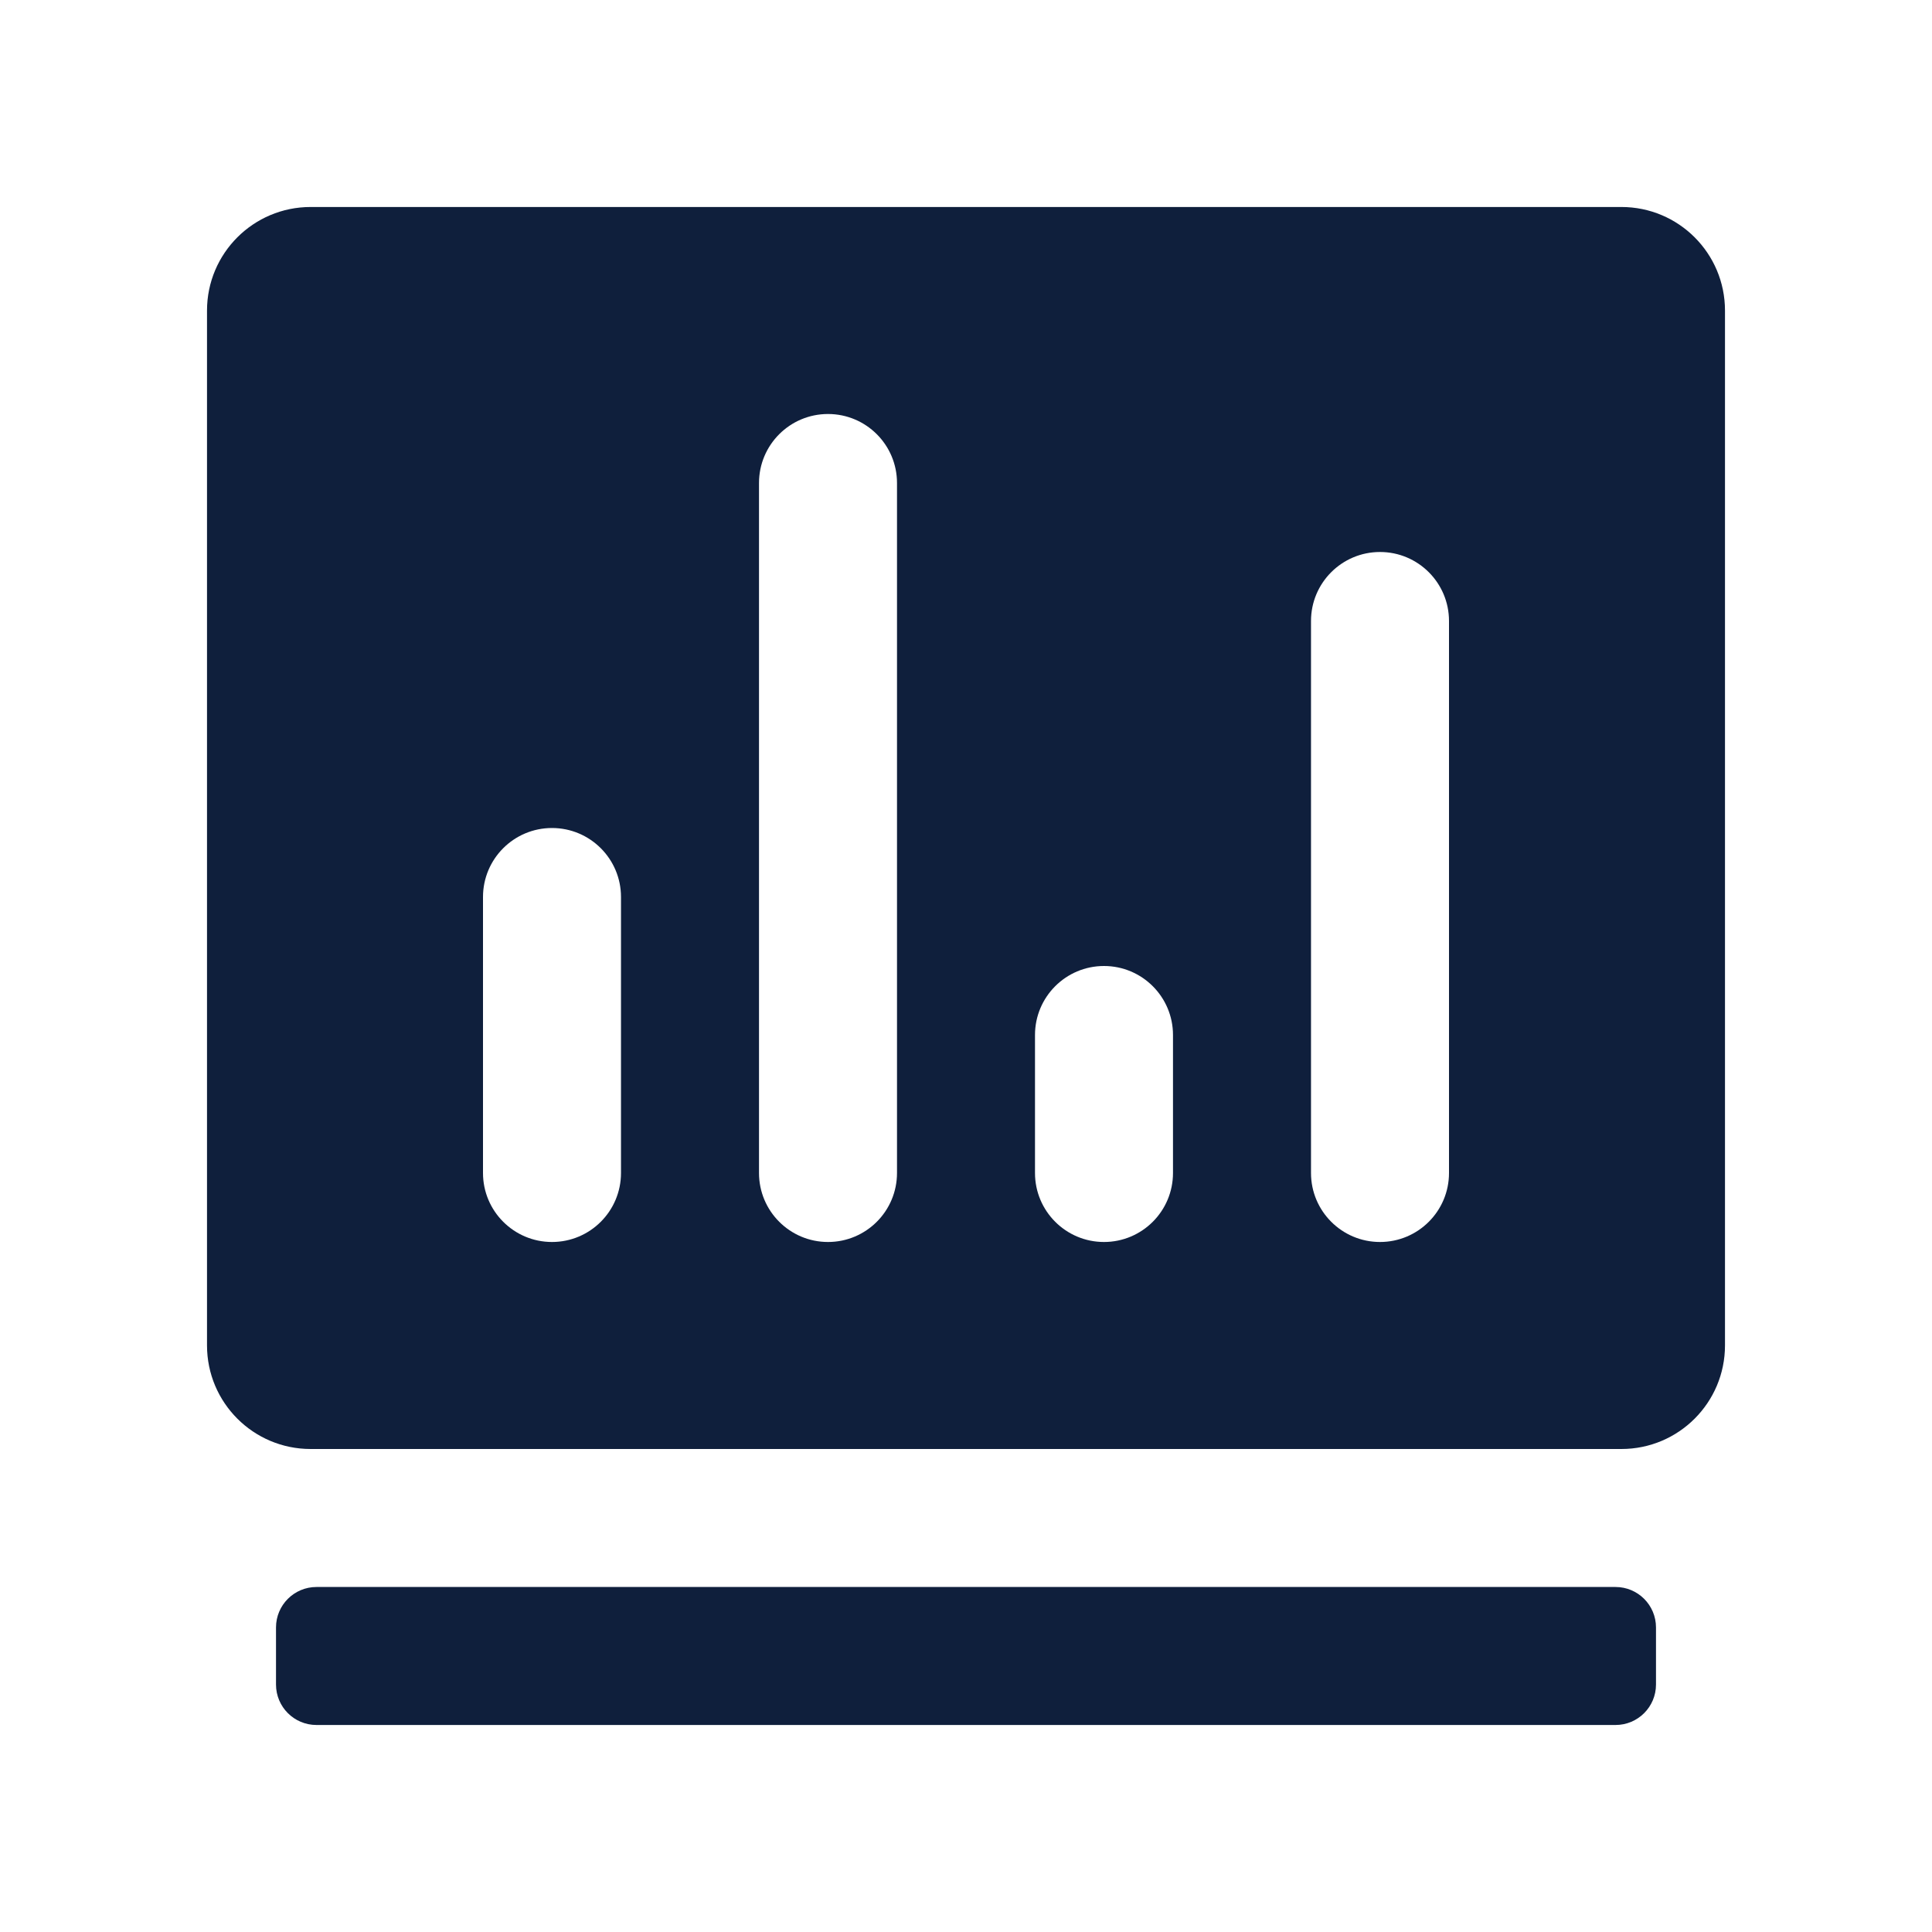
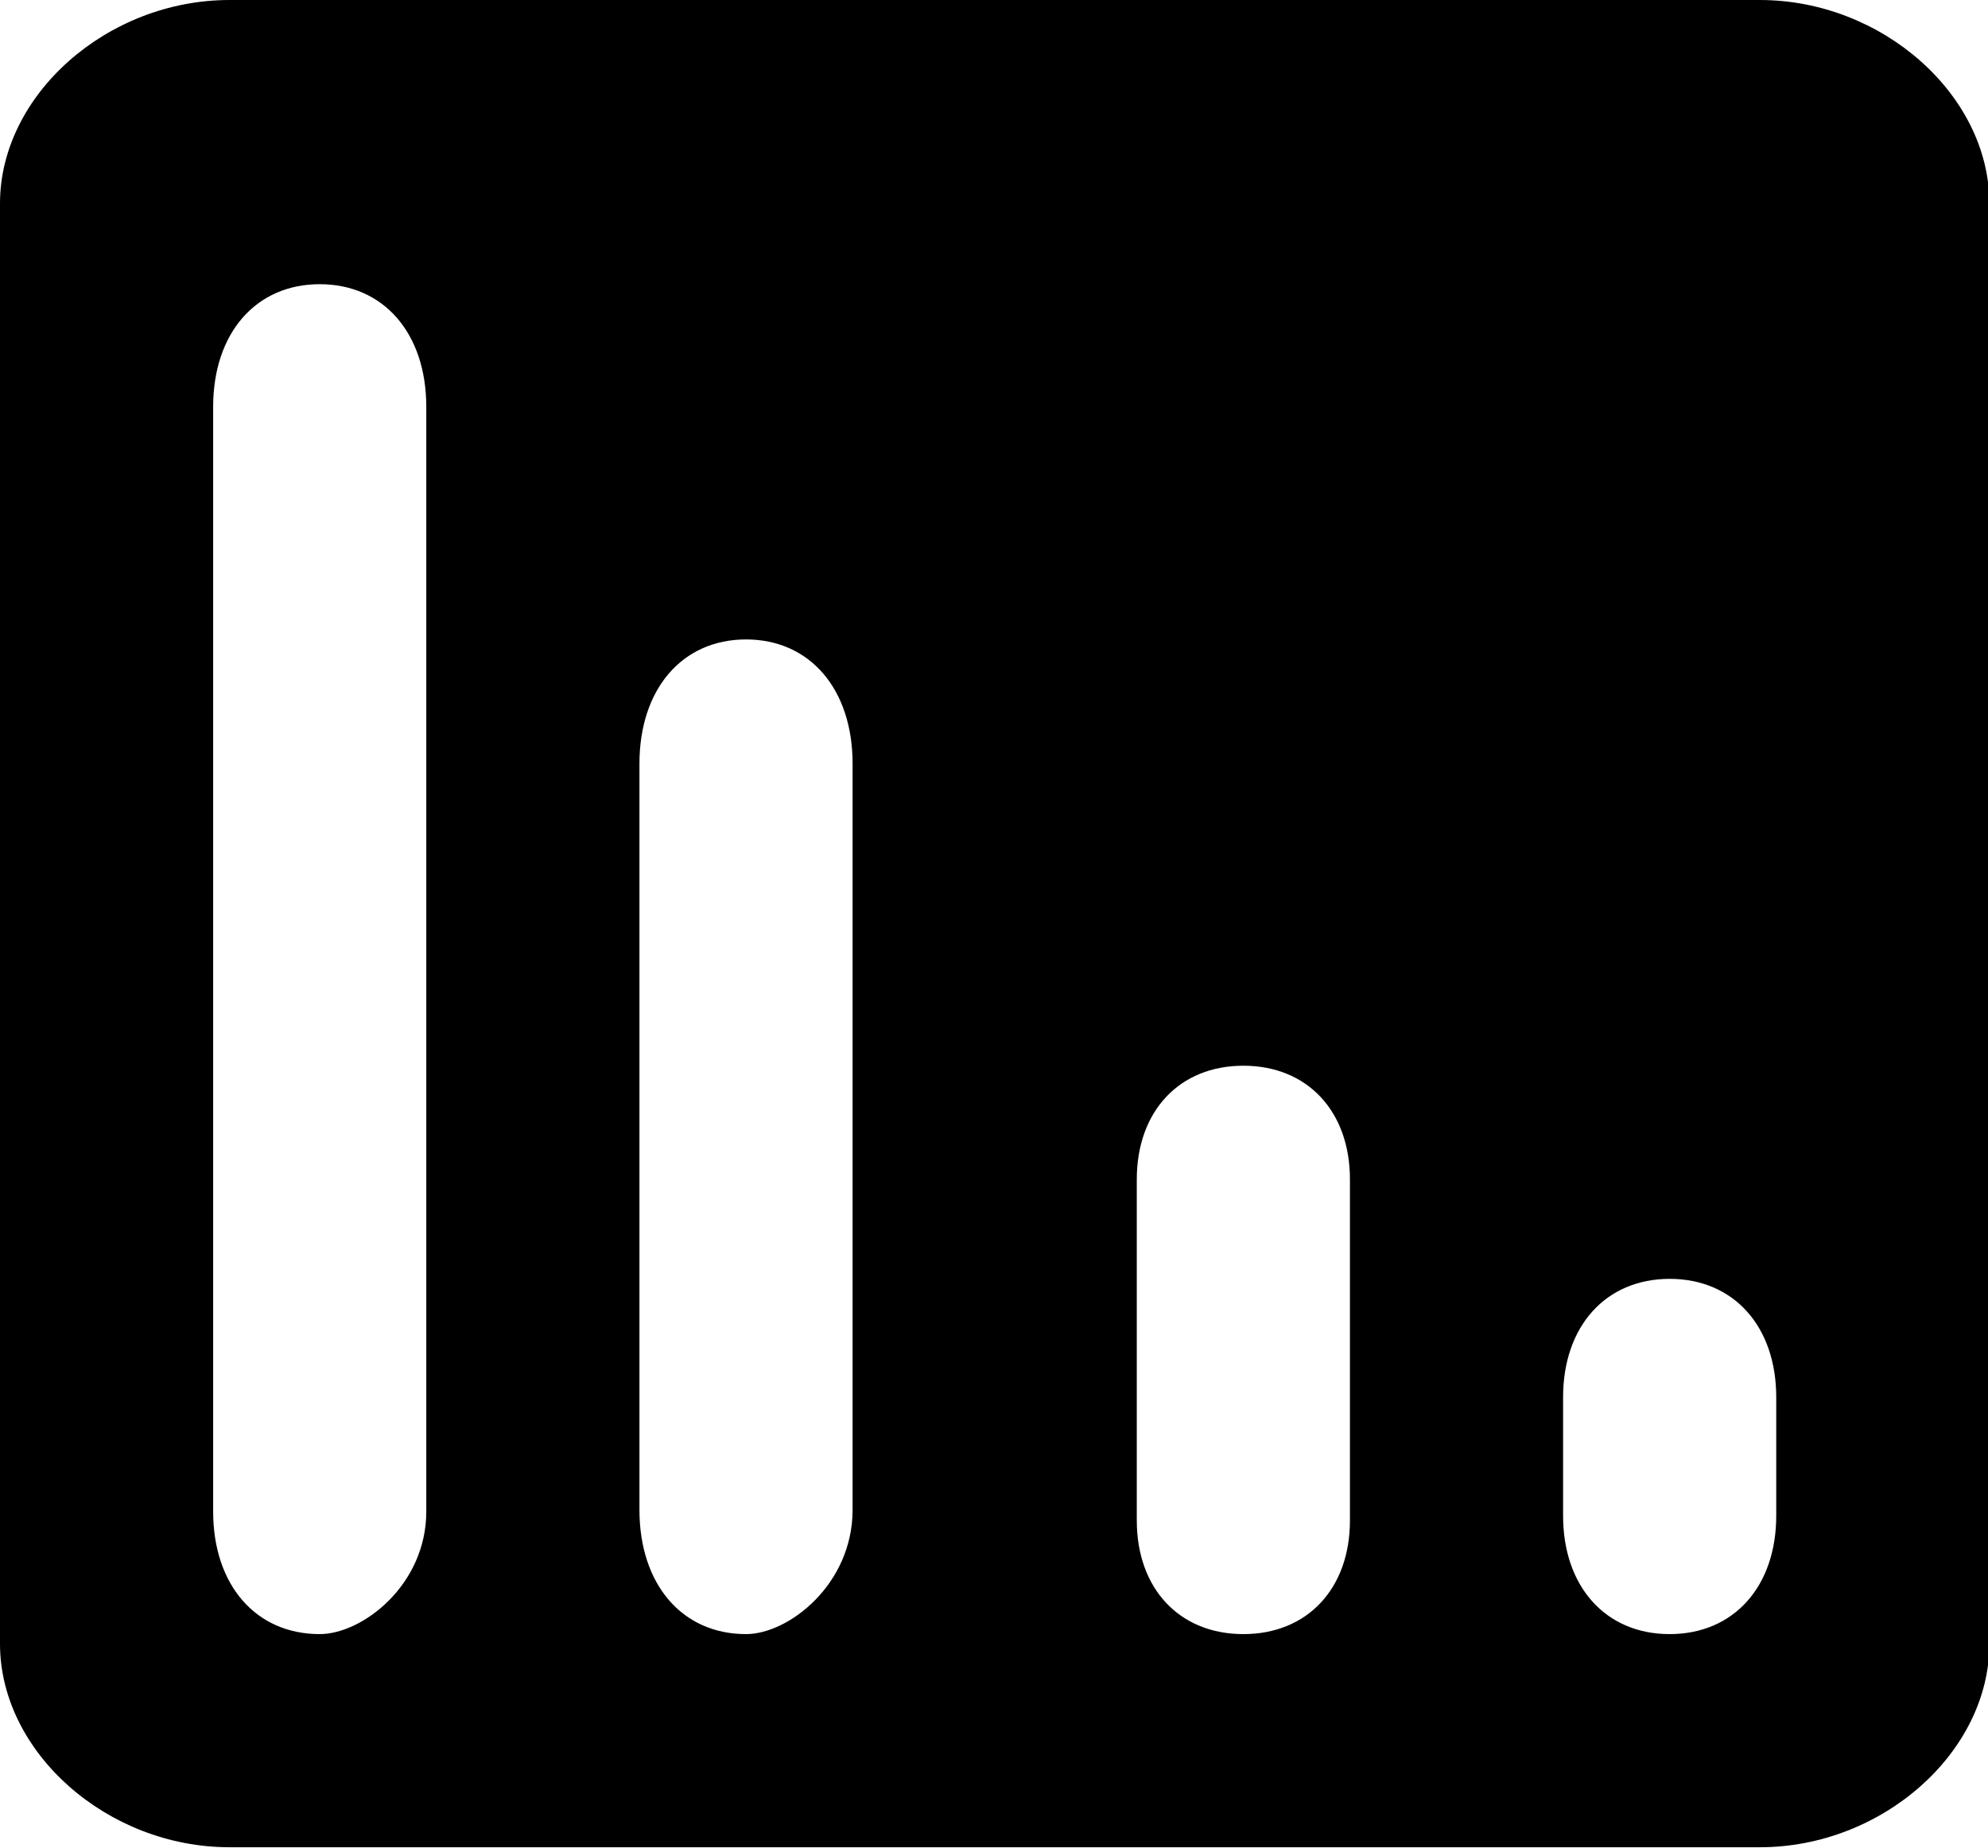
- <svg xmlns="http://www.w3.org/2000/svg" t="1585036567863" class="icon" viewBox="0 0 1024 1024" version="1.1" p-id="2170" width="200" height="200">
+ <svg xmlns="http://www.w3.org/2000/svg" t="1585038838453" class="icon" viewBox="0 0 1102 1024" version="1.1" p-id="5962" width="215.234" height="200">
  <defs>
    <style type="text/css" />
  </defs>
-   <path d="M856.27 841.14H167.73c-11.84 0-21.44 9.6-21.44 21.44v30.26c0 11.84 9.6 21.44 21.44 21.44h688.54c11.84 0 21.44-9.6 21.44-21.44v-30.26c0-11.84-9.6-21.44-21.44-21.44zM859.38 109.71H164.62c-30.32 0-54.9 24.58-54.9 54.9V713.1c0 30.32 24.58 54.9 54.9 54.9h694.76c30.32 0 54.9-24.58 54.9-54.9V164.62c0.01-30.33-24.57-54.91-54.9-54.91z m-530.24 512c0 20.2-16.37 36.57-36.57 36.57S256 641.9 256 621.71V475.43c0-20.2 16.37-36.57 36.57-36.57s36.57 16.37 36.57 36.57v146.28z m146.29 0c0 20.2-16.37 36.57-36.57 36.57s-36.57-16.38-36.57-36.57V256c0-20.2 16.37-36.57 36.57-36.57s36.57 16.37 36.57 36.57v365.71z m146.28 0c0 20.2-16.37 36.57-36.57 36.57s-36.57-16.38-36.57-36.57v-73.14c0-20.2 16.37-36.57 36.57-36.57s36.57 16.37 36.57 36.57v73.14z m146.29 0c0 20.2-16.37 36.57-36.57 36.57s-36.57-16.38-36.57-36.57V329.14c0-20.2 16.37-36.57 36.57-36.57S768 308.94 768 329.14v292.57z" fill="#0F1F3C" p-id="2171" />
+   <path d="M975.557 1024H127.212C59.431 1024 0 971.382 0 911.202V112.798C0 52.618 59.392 0 127.212 0h848.345C1043.338 0 1102.769 52.618 1102.769 112.798v798.405C1102.769 971.382 1043.377 1024 975.557 1024zM413.538 905.846c23.631 0 59.077-27.569 59.077-68.923v-413.538C472.615 382.031 448.985 354.462 413.538 354.462S354.462 382.031 354.462 423.385v413.538C354.462 878.277 378.092 905.846 413.538 905.846z m275.692 0c35.446 0 59.077-25.206 59.077-63.015v-189.046c0-37.809-23.631-63.015-59.077-63.015s-59.077 25.206-59.077 63.015v189.046c0 37.809 23.631 63.015 59.077 63.015z m236.308 0c35.446 0 59.077-26.27 59.077-65.654v-65.615c0-39.385-23.631-65.654-59.077-65.654s-59.077 26.27-59.077 65.654v65.615c0 39.385 23.631 65.654 59.077 65.654z m-748.308 0c23.631 0 59.077-27.175 59.077-68.017V225.556C236.308 184.753 212.677 157.538 177.231 157.538S118.154 184.714 118.154 225.556v612.273C118.154 878.631 141.785 905.846 177.231 905.846z" p-id="5963" />
</svg>
